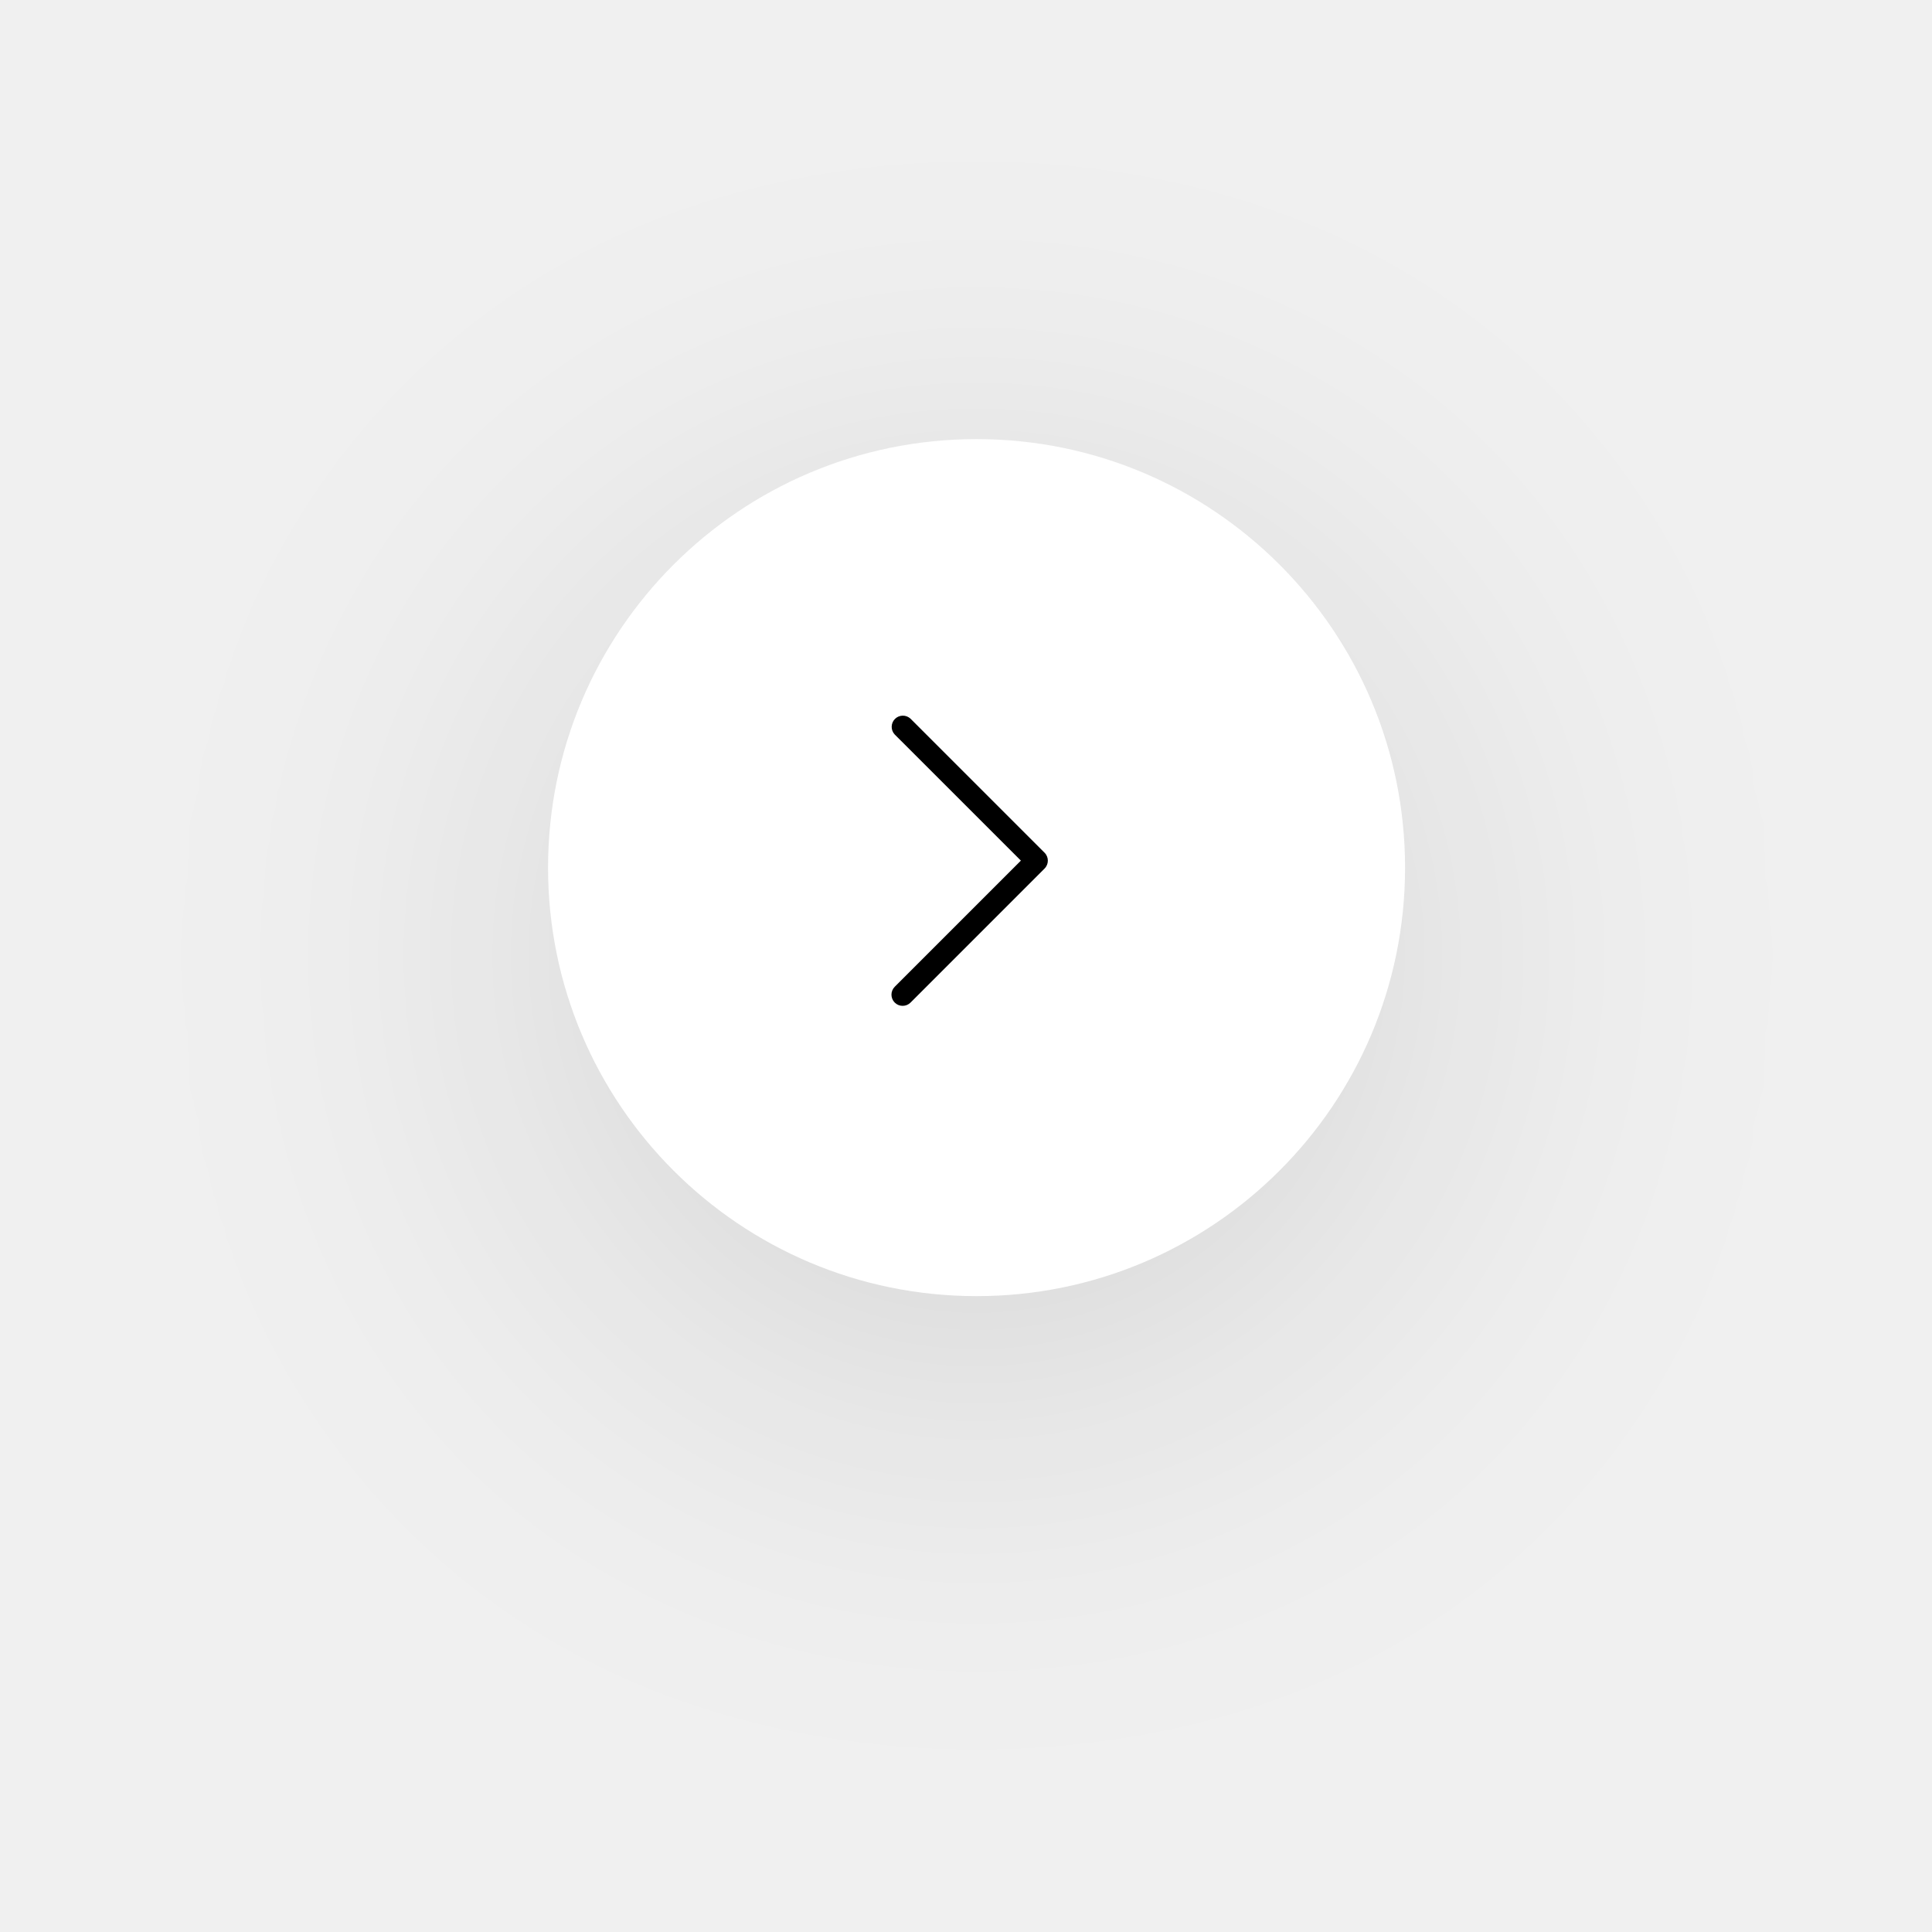
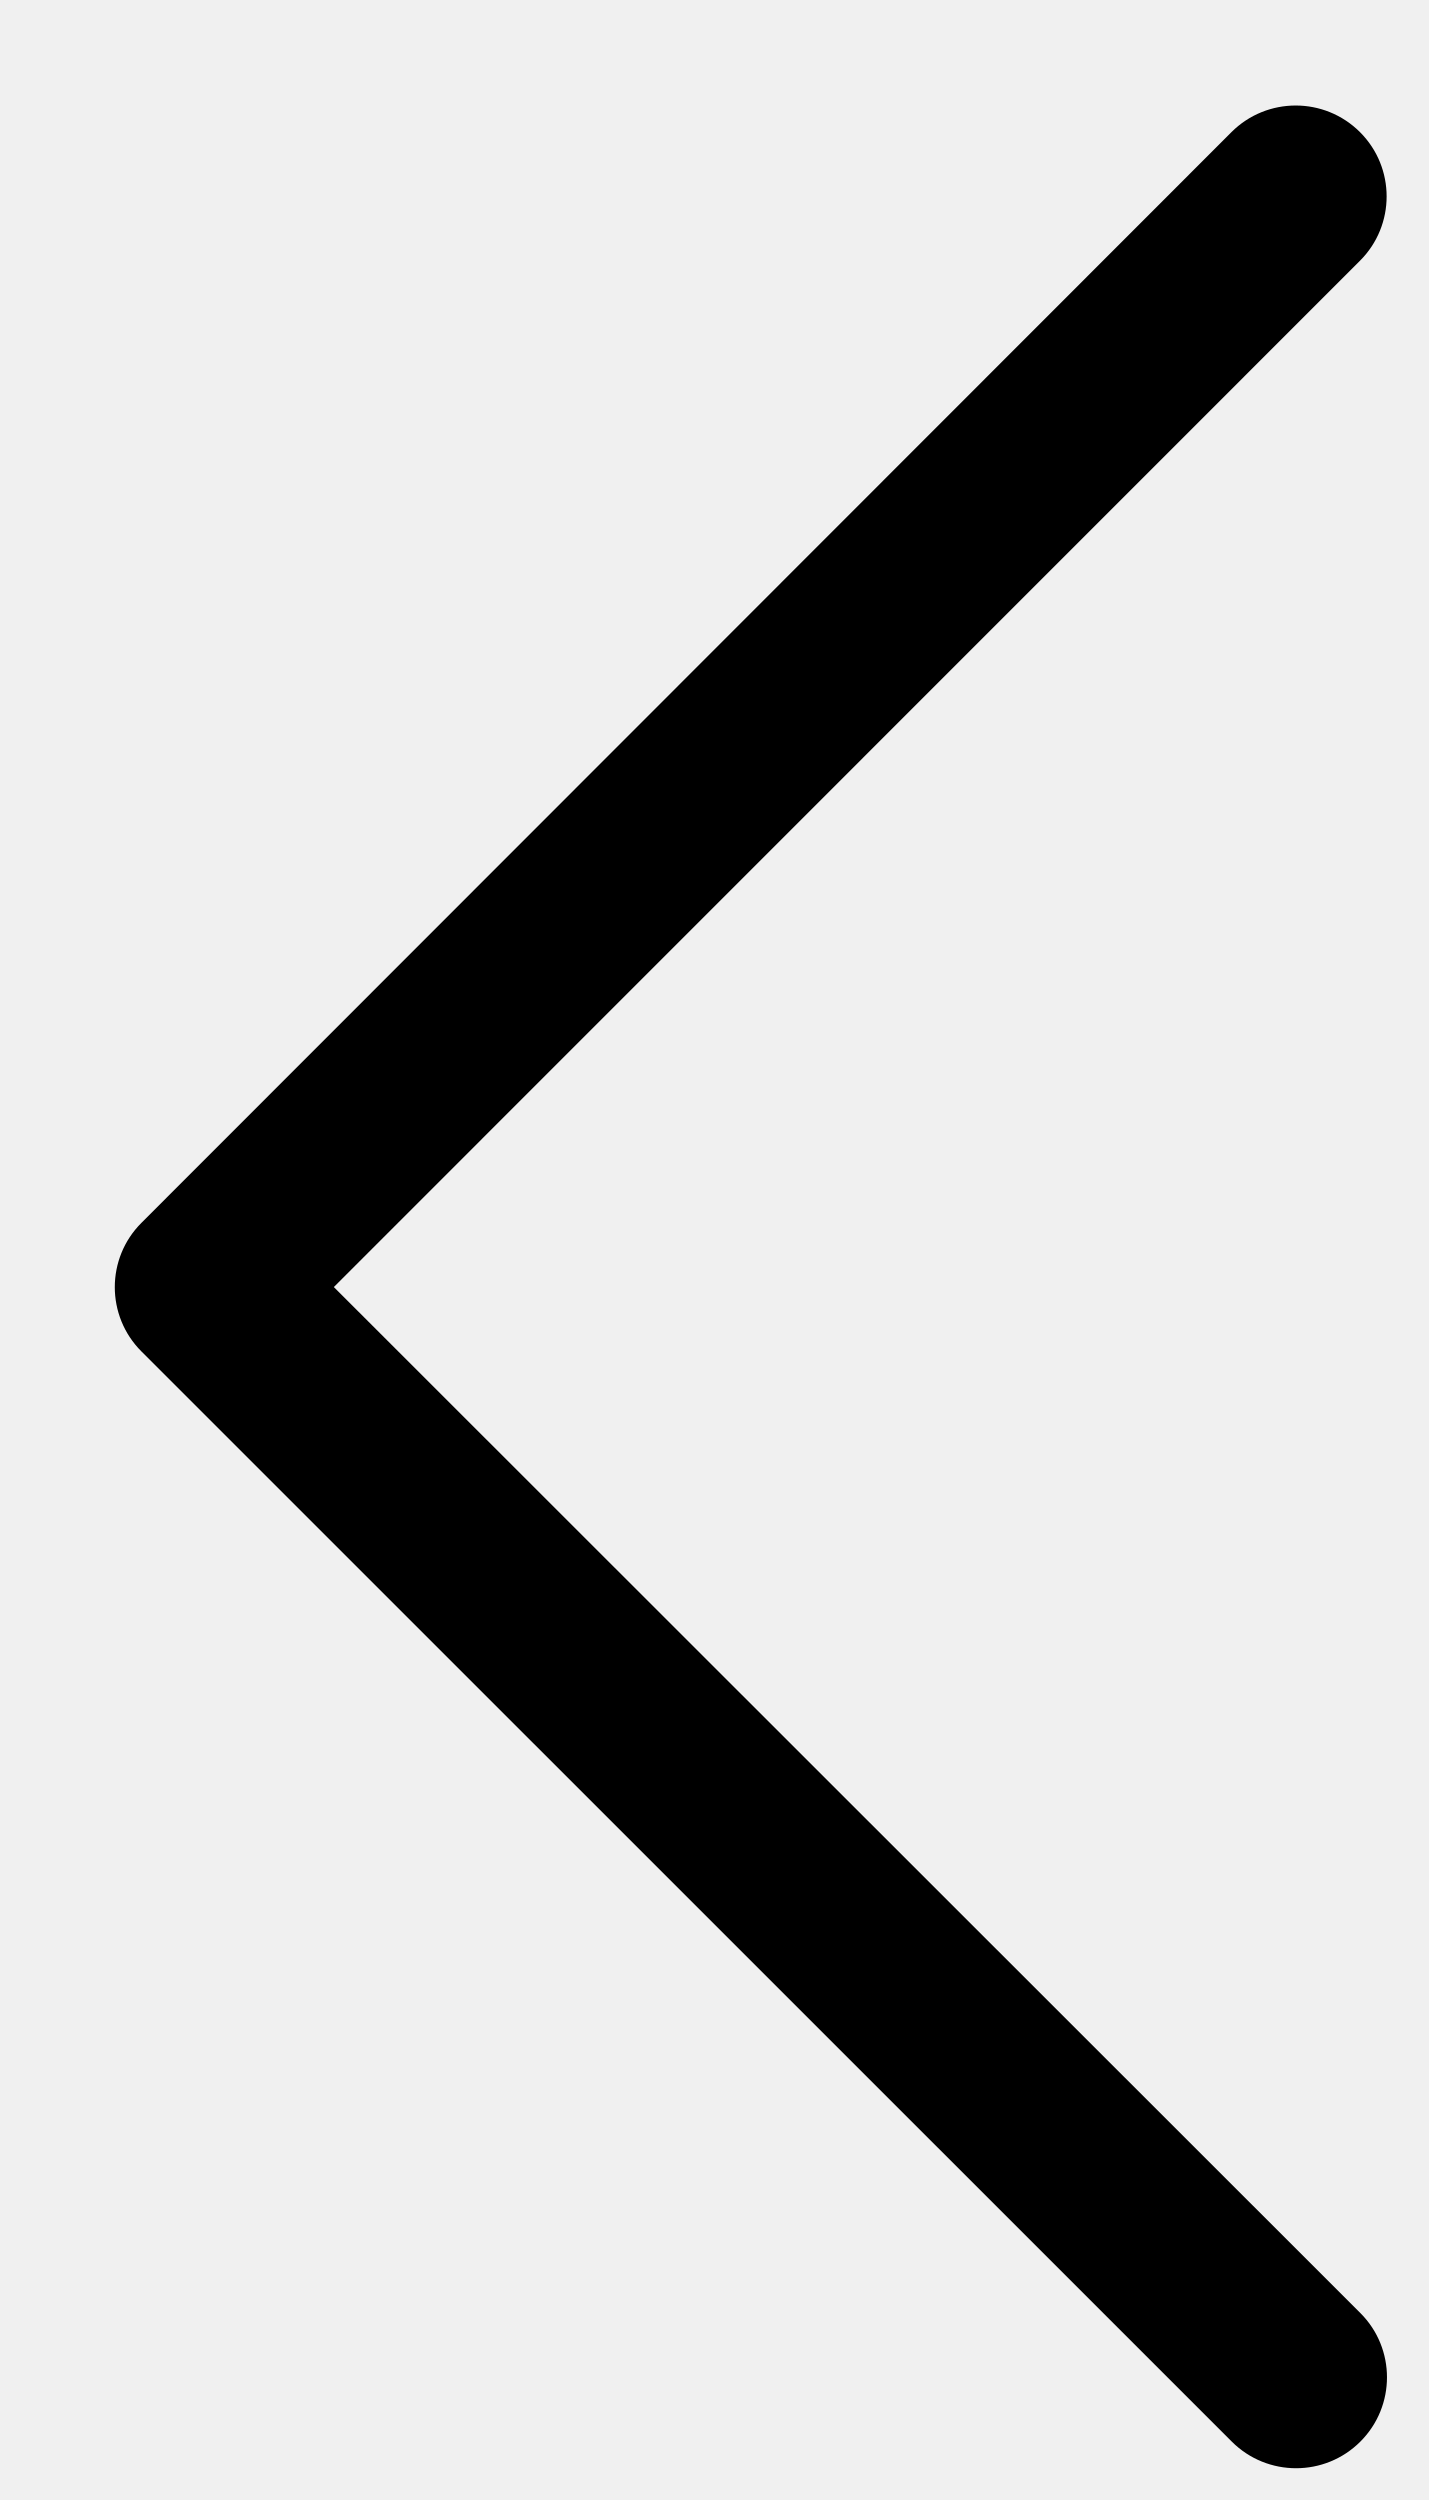
- <svg xmlns="http://www.w3.org/2000/svg" width="88" height="88" fill="none">
-   <g filter="url(#a)">
-     <circle cx="44.481" cy="39.519" r="19.518" fill="#fff" />
-   </g>
-   <g clip-path="url(#b)">
-     <path d="m46.5 39.2-5.746 5.746a.509.509 0 0 0 .72.72l6.105-6.106a.509.509 0 0 0 0-.719l-6.106-6.105a.509.509 0 0 0-.72.719L46.5 39.2Z" fill="#000" />
-   </g>
-   <defs>
-     <clipPath id="b">
-       <path fill="#fff" transform="rotate(-180 25.389 22.907)" d="M0 0h13.222v13.222H0z" />
-     </clipPath>
-     <filter id="a" x=".963" y="0" width="87.037" height="87.037" filterUnits="userSpaceOnUse" color-interpolation-filters="sRGB">
-       <feFlood flood-opacity="0" result="BackgroundImageFix" />
-       <feColorMatrix in="SourceAlpha" values="0 0 0 0 0 0 0 0 0 0 0 0 0 0 0 0 0 0 127 0" result="hardAlpha" />
-       <feOffset dy="4" />
-       <feGaussianBlur stdDeviation="12" />
-       <feColorMatrix values="0 0 0 0 0 0 0 0 0 0 0 0 0 0 0 0 0 0 0.12 0" />
-       <feBlend in2="BackgroundImageFix" result="effect1_dropShadow_1_334" />
-       <feBlend in="SourceGraphic" in2="effect1_dropShadow_1_334" result="shape" />
-     </filter>
-   </defs>
+ <svg xmlns="http://www.w3.org/2000/svg" width="8" height="14" fill="none">
+   <path d="M1.87 7.207 7.616 1.46a.509.509 0 0 0-.72-.72L.792 6.848a.509.509 0 0 0 0 .72l6.106 6.105a.509.509 0 0 0 .72-.72L1.87 7.208Z" fill="#000" />
</svg>
